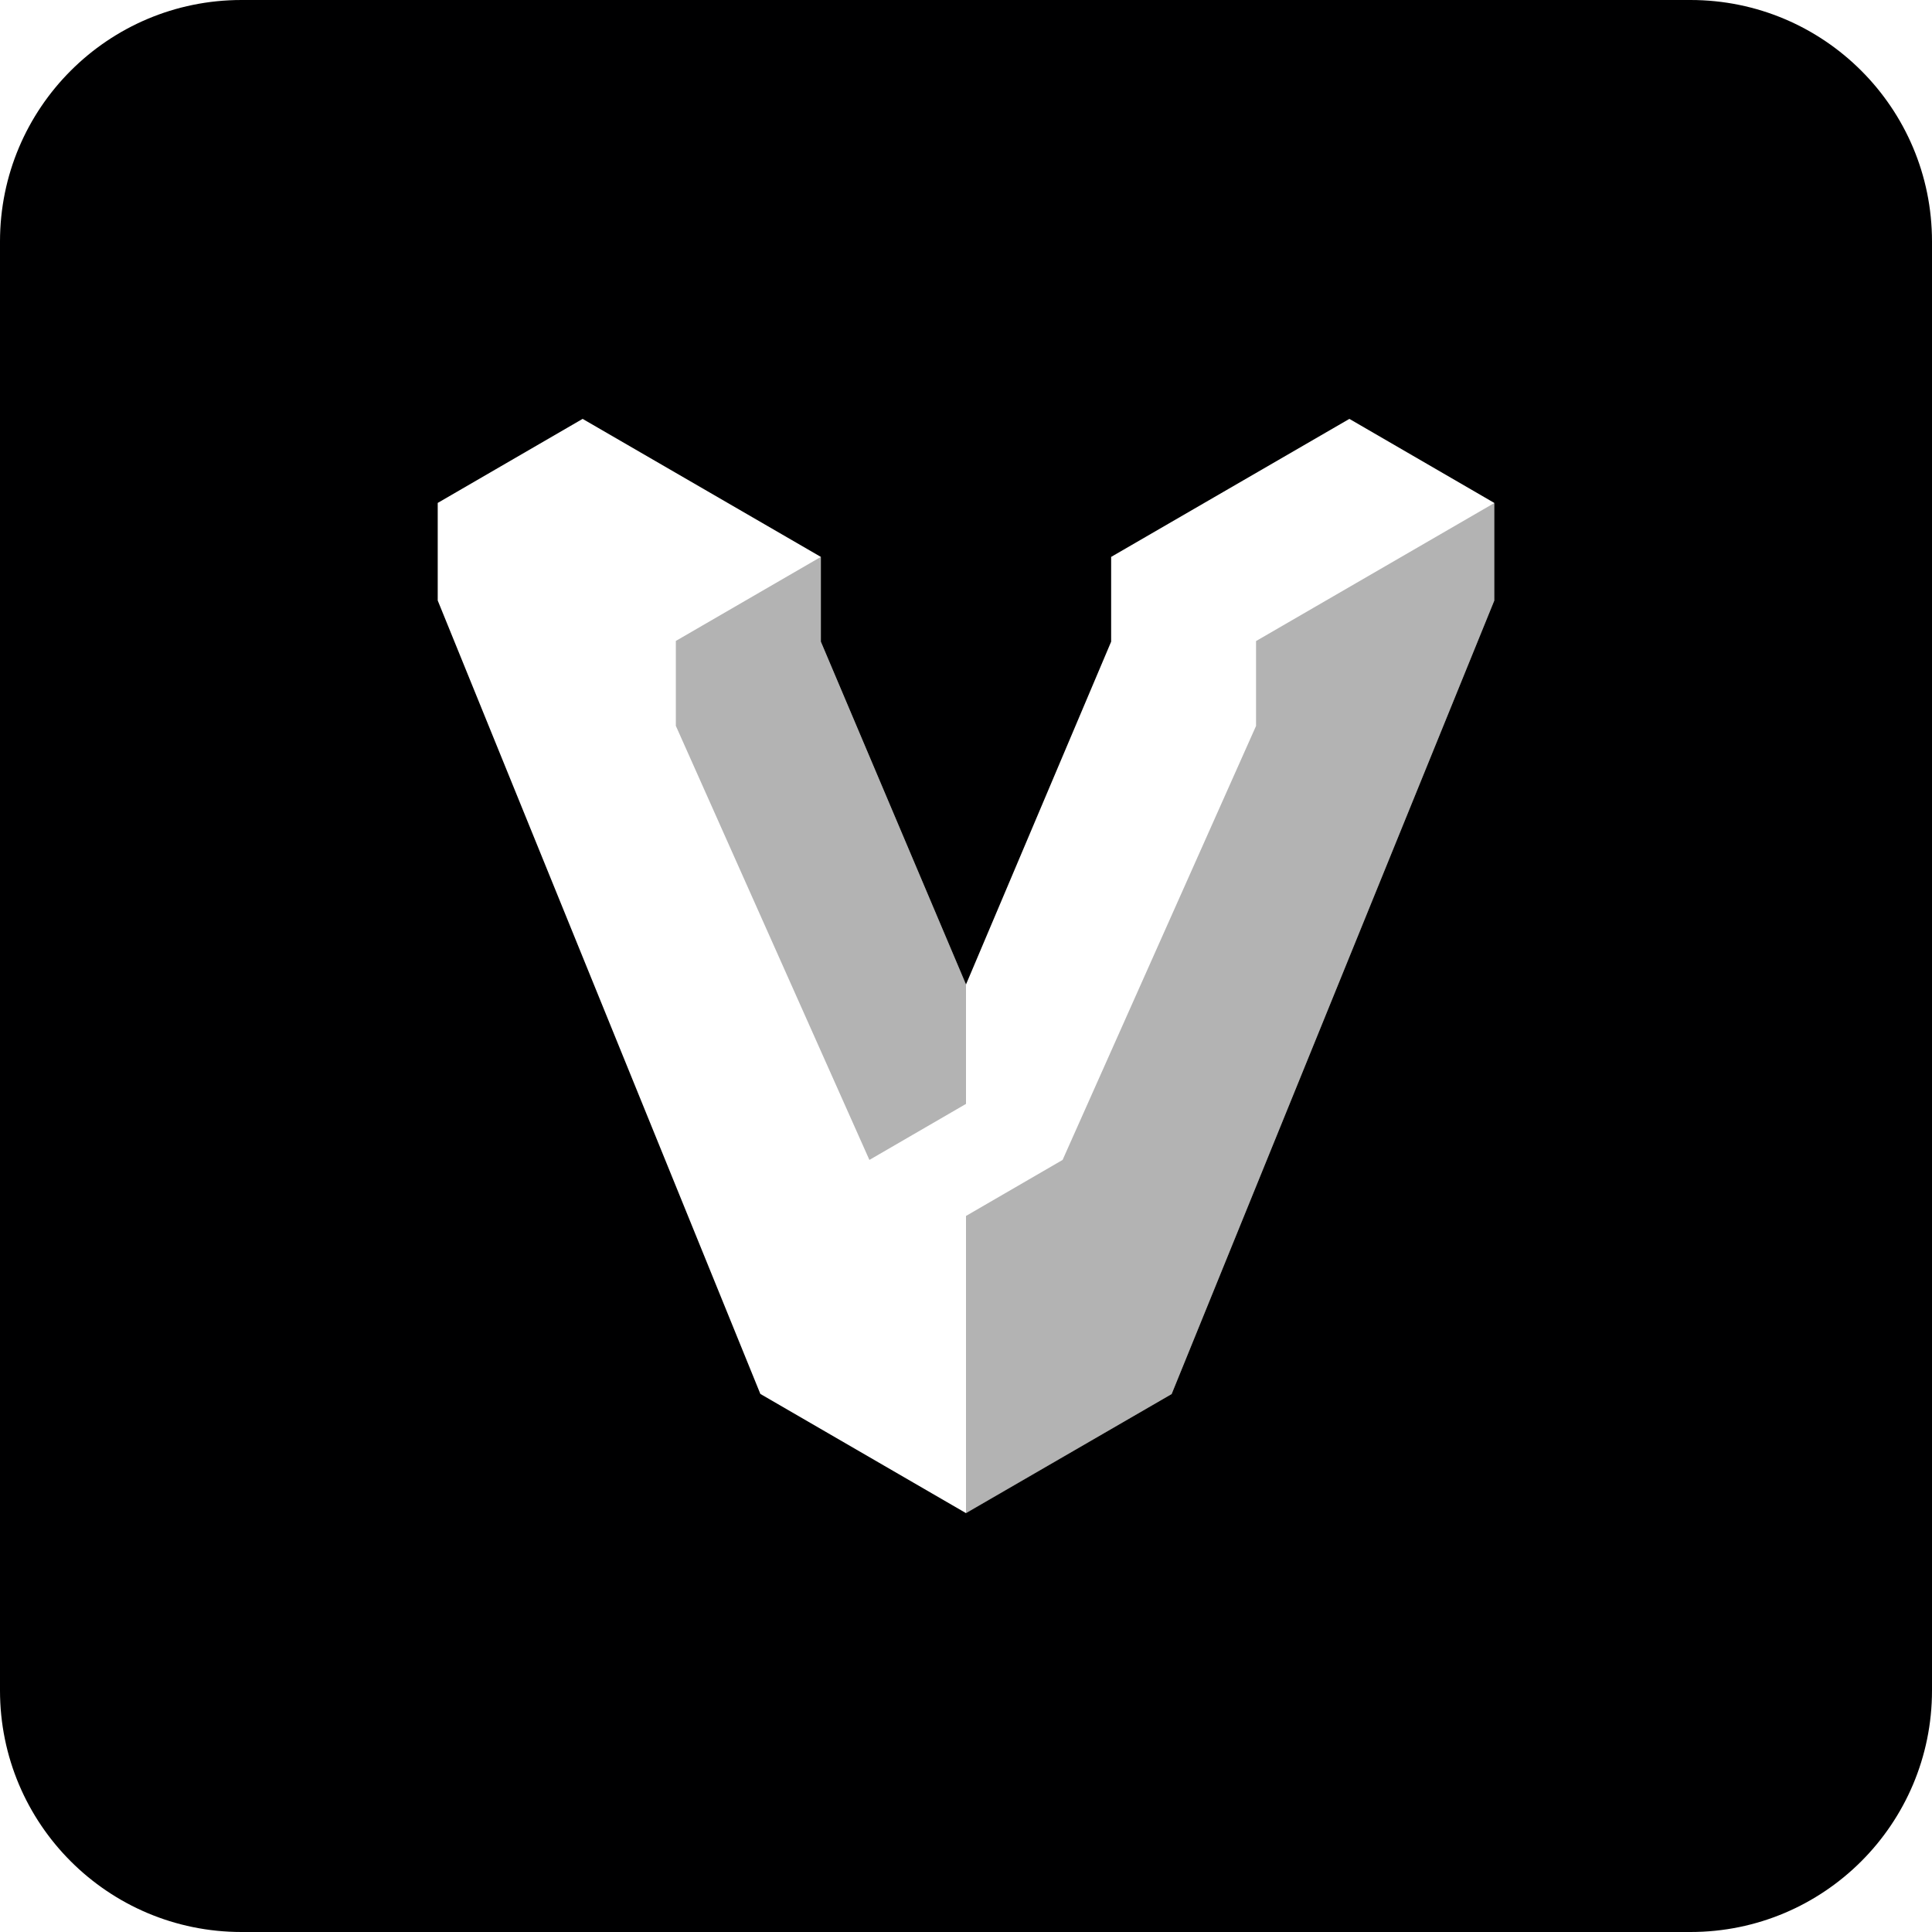
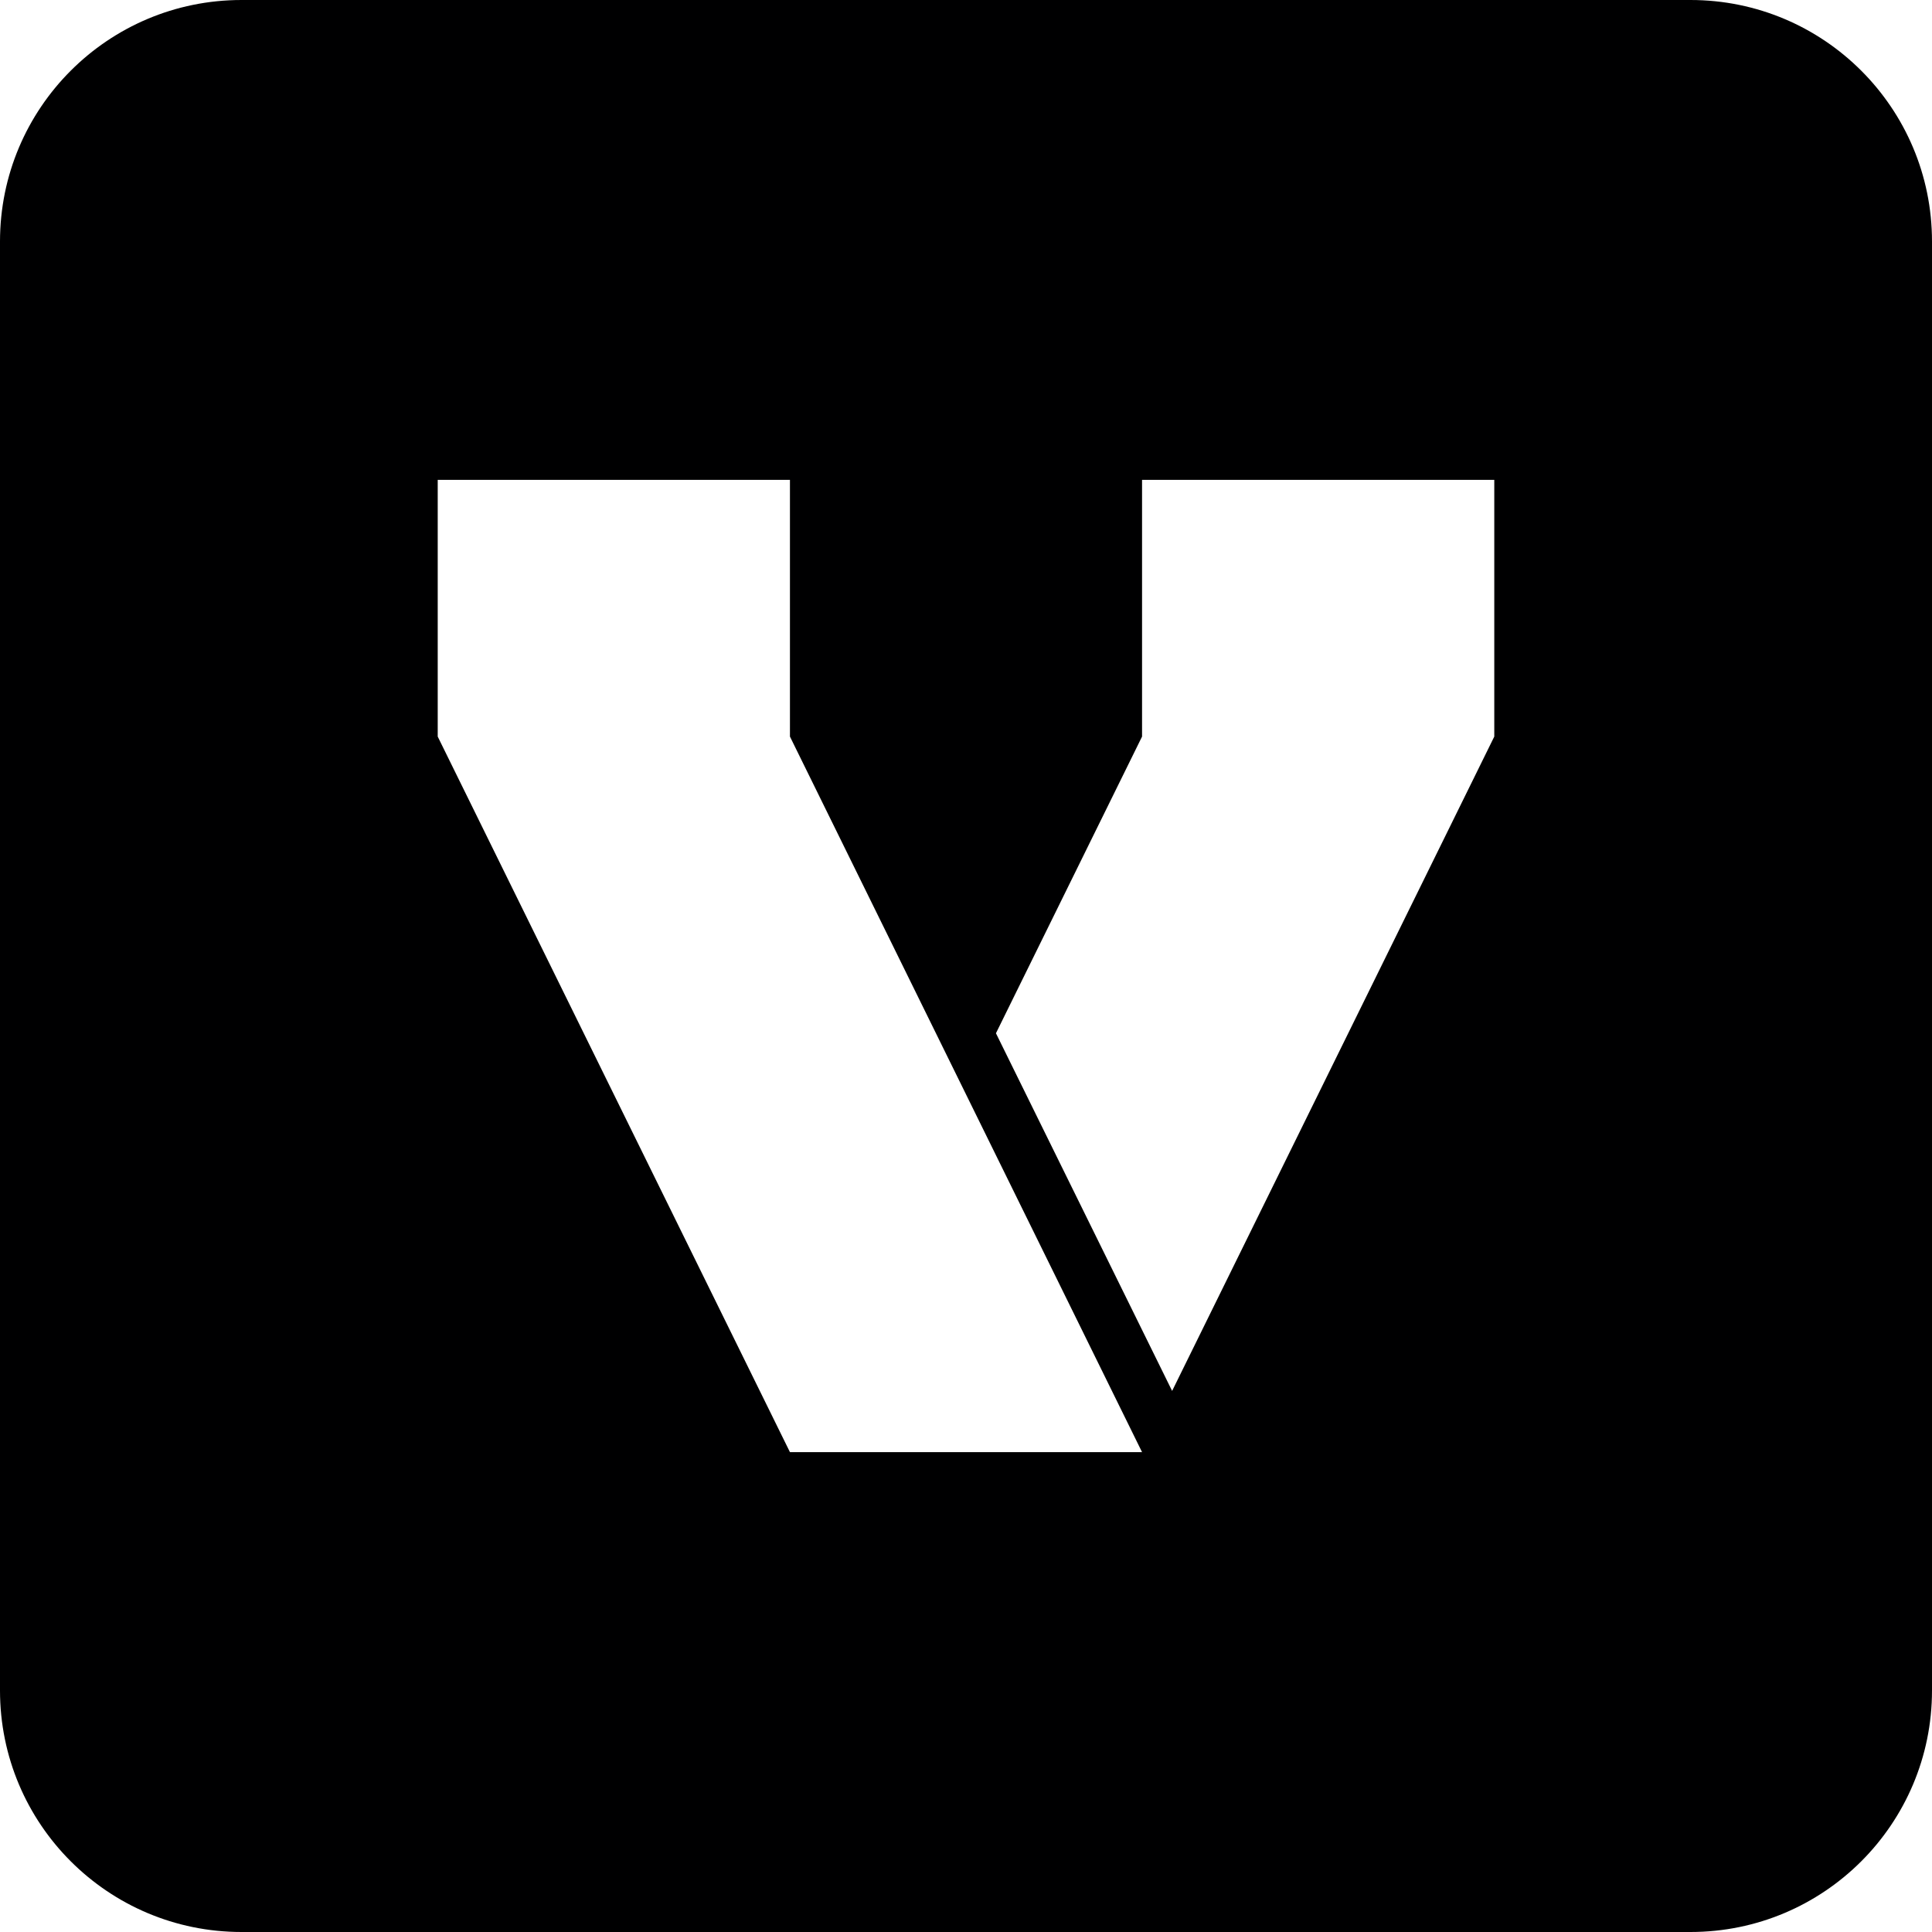
<svg xmlns="http://www.w3.org/2000/svg" width="16" height="16" viewBox="0 0 16 16" fill="none">
  <g id="size=16">
-     <g id="Logo Group">
-       <path id="Logo Group_2" fill-rule="evenodd" clip-rule="evenodd" d="M2 0C0.895 0 0 0.895 0 2V14C0 15.105 0.895 16 2 16H14C15.105 16 16 15.105 16 14V2C16 0.895 15.105 0 14 0H2ZM9.202 4.612L11.175 3.469L12.375 4.165V4.974L9.703 11.545L8 12.531L6.297 11.544L3.625 4.973V4.165L4.825 3.469L6.798 4.612V5.314L8 8.153L9.202 5.314V4.612Z" fill="#000001" />
-       <g id="Union" opacity="0.3">
-         <path d="M10.402 5.309L12.375 4.166V4.974L9.703 11.545L8 12.532V10.07L8.8 9.606L10.402 6.012V5.309Z" fill="#000001" />
-         <path d="M6.798 4.612V5.315L8 8.153V9.142L7.2 9.606L5.597 6.011V5.308L6.798 4.612Z" fill="#000001" />
-       </g>
-     </g>
+     <path id="Path" fill-rule="evenodd" clip-rule="evenodd" d="M2 0C0.895 0 0 0.895 0 2V14C0 15.105 0.895 16 2 16H14C15.105 16 16 15.105 16 14V2C16 0.895 15.105 0 14 0H2ZM6.542 3.974H3.625V6.1L6.542 12.026H9.458L6.542 6.1V3.974ZM9.458 3.974V6.1L8.248 8.557L9.707 11.519L12.375 6.1V3.974H9.458Z" fill="#000001" />
  </g>
</svg>
